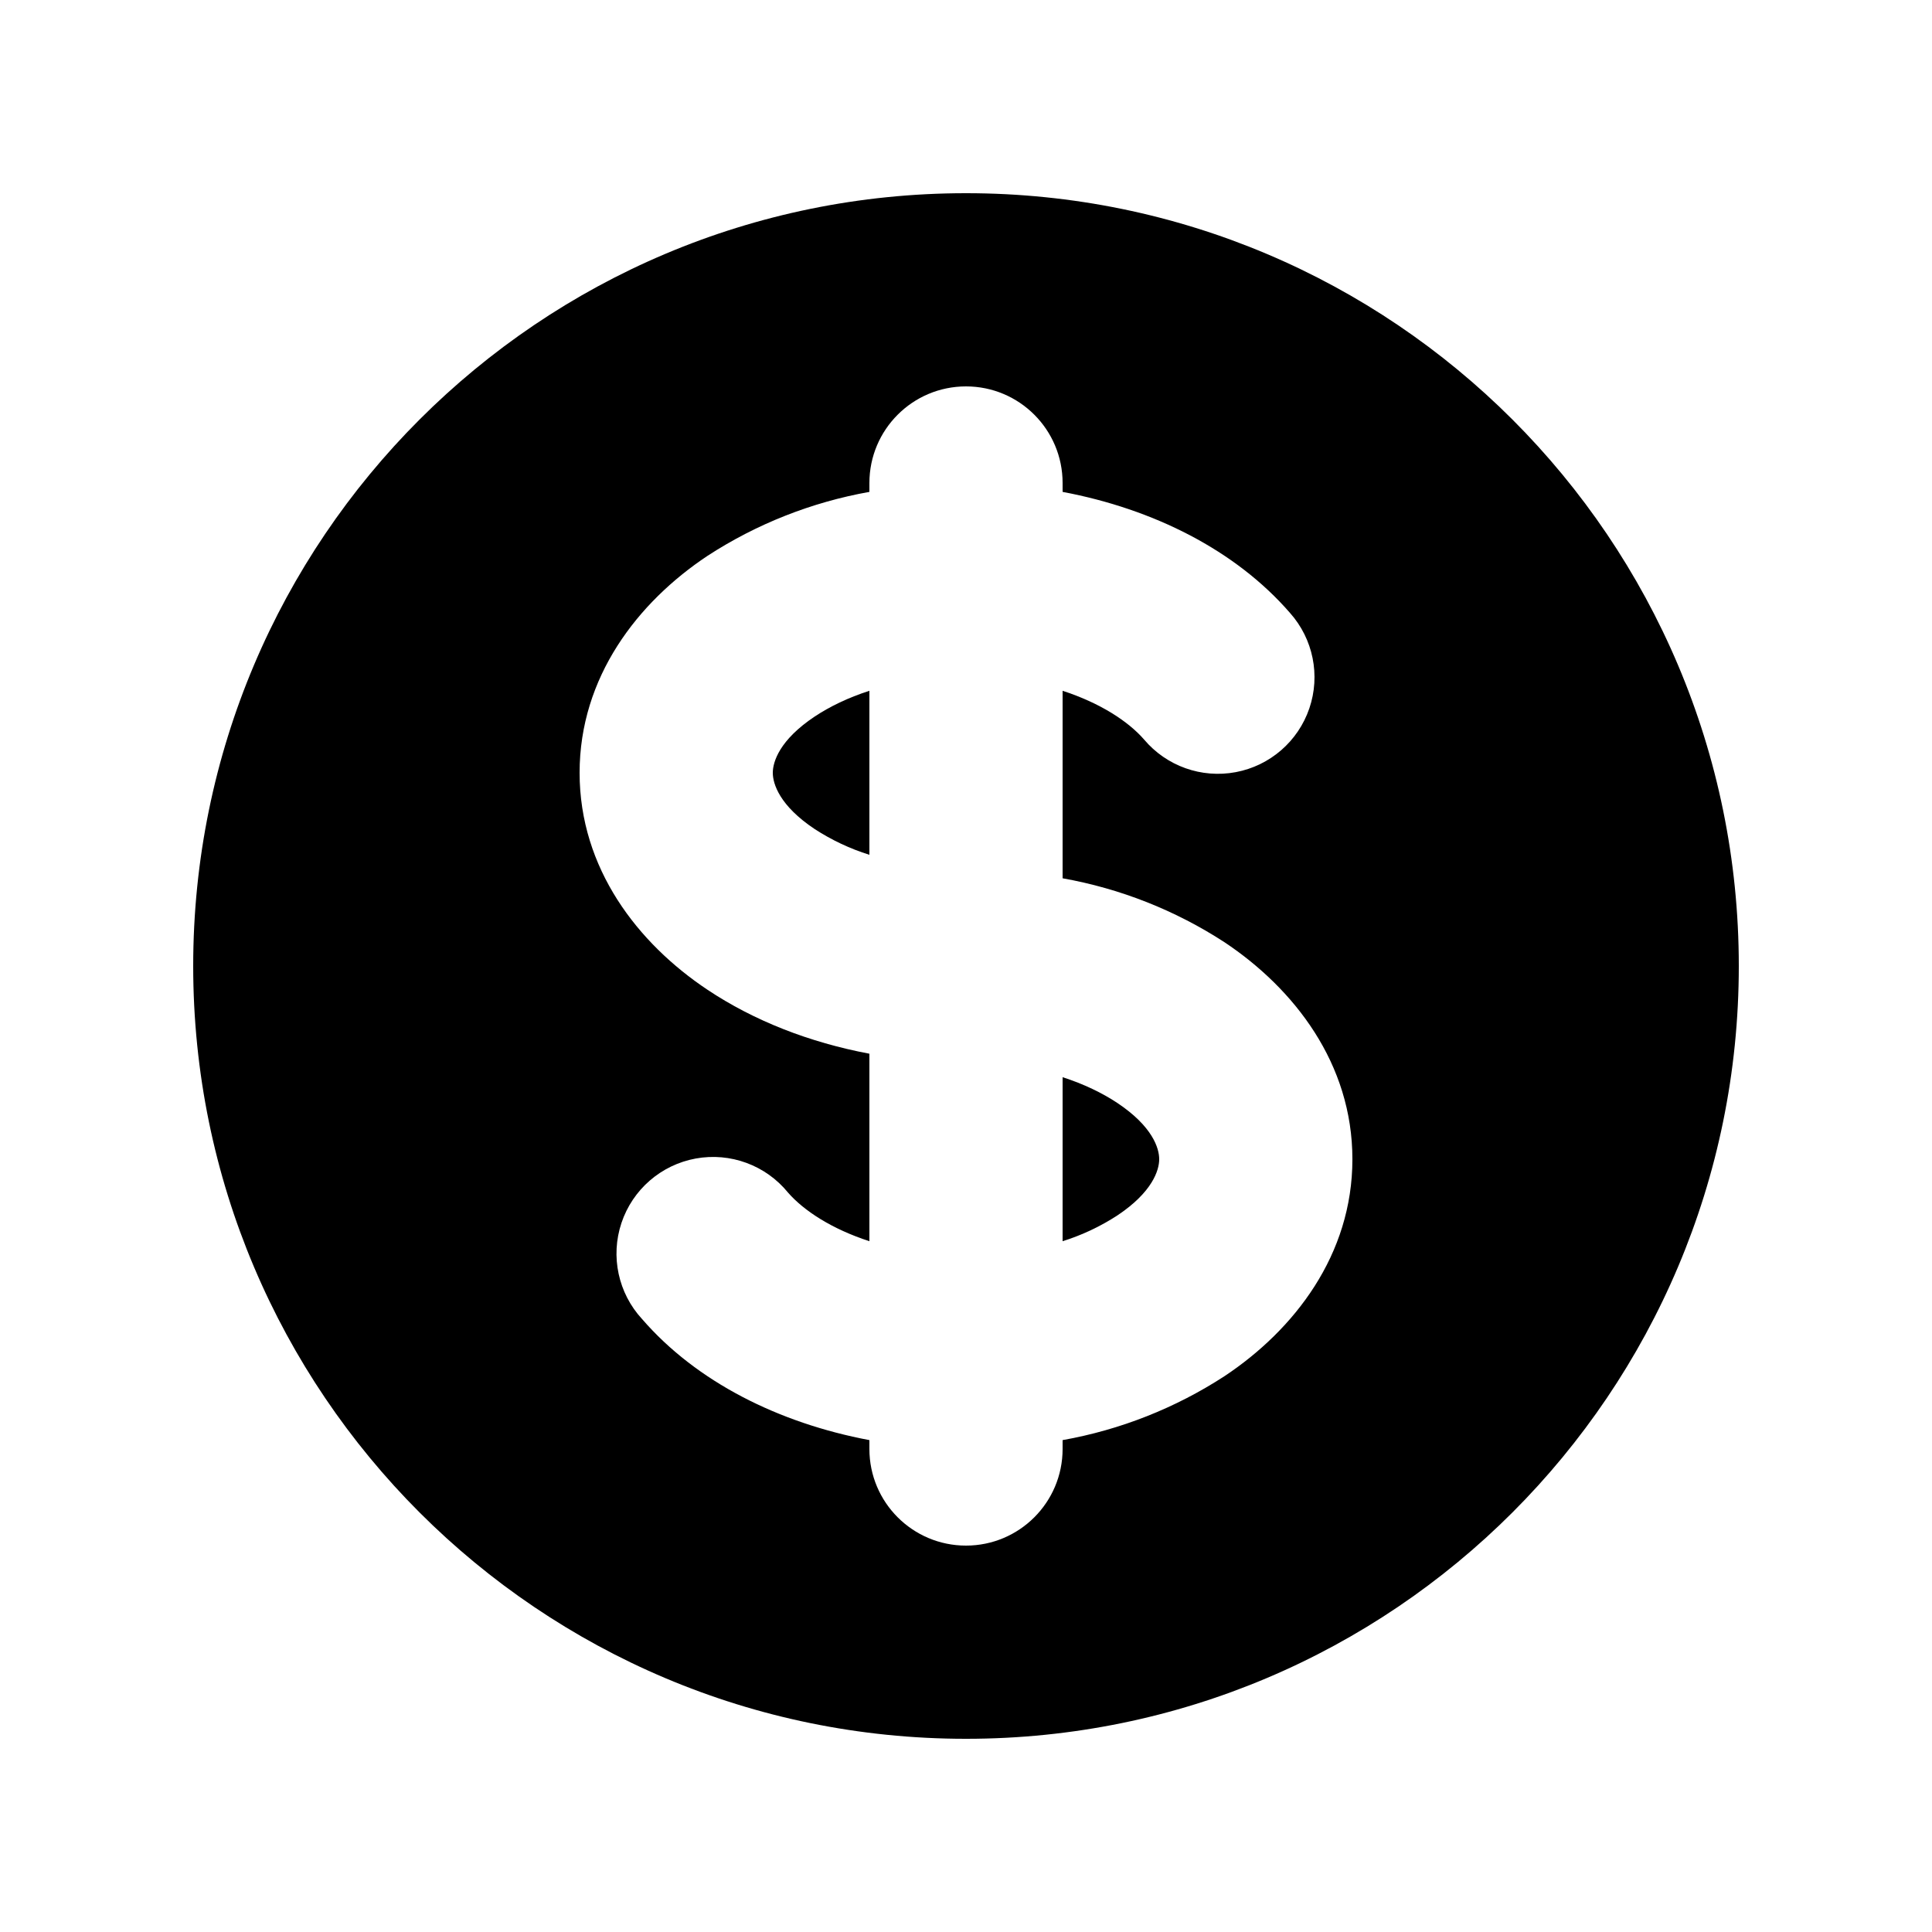
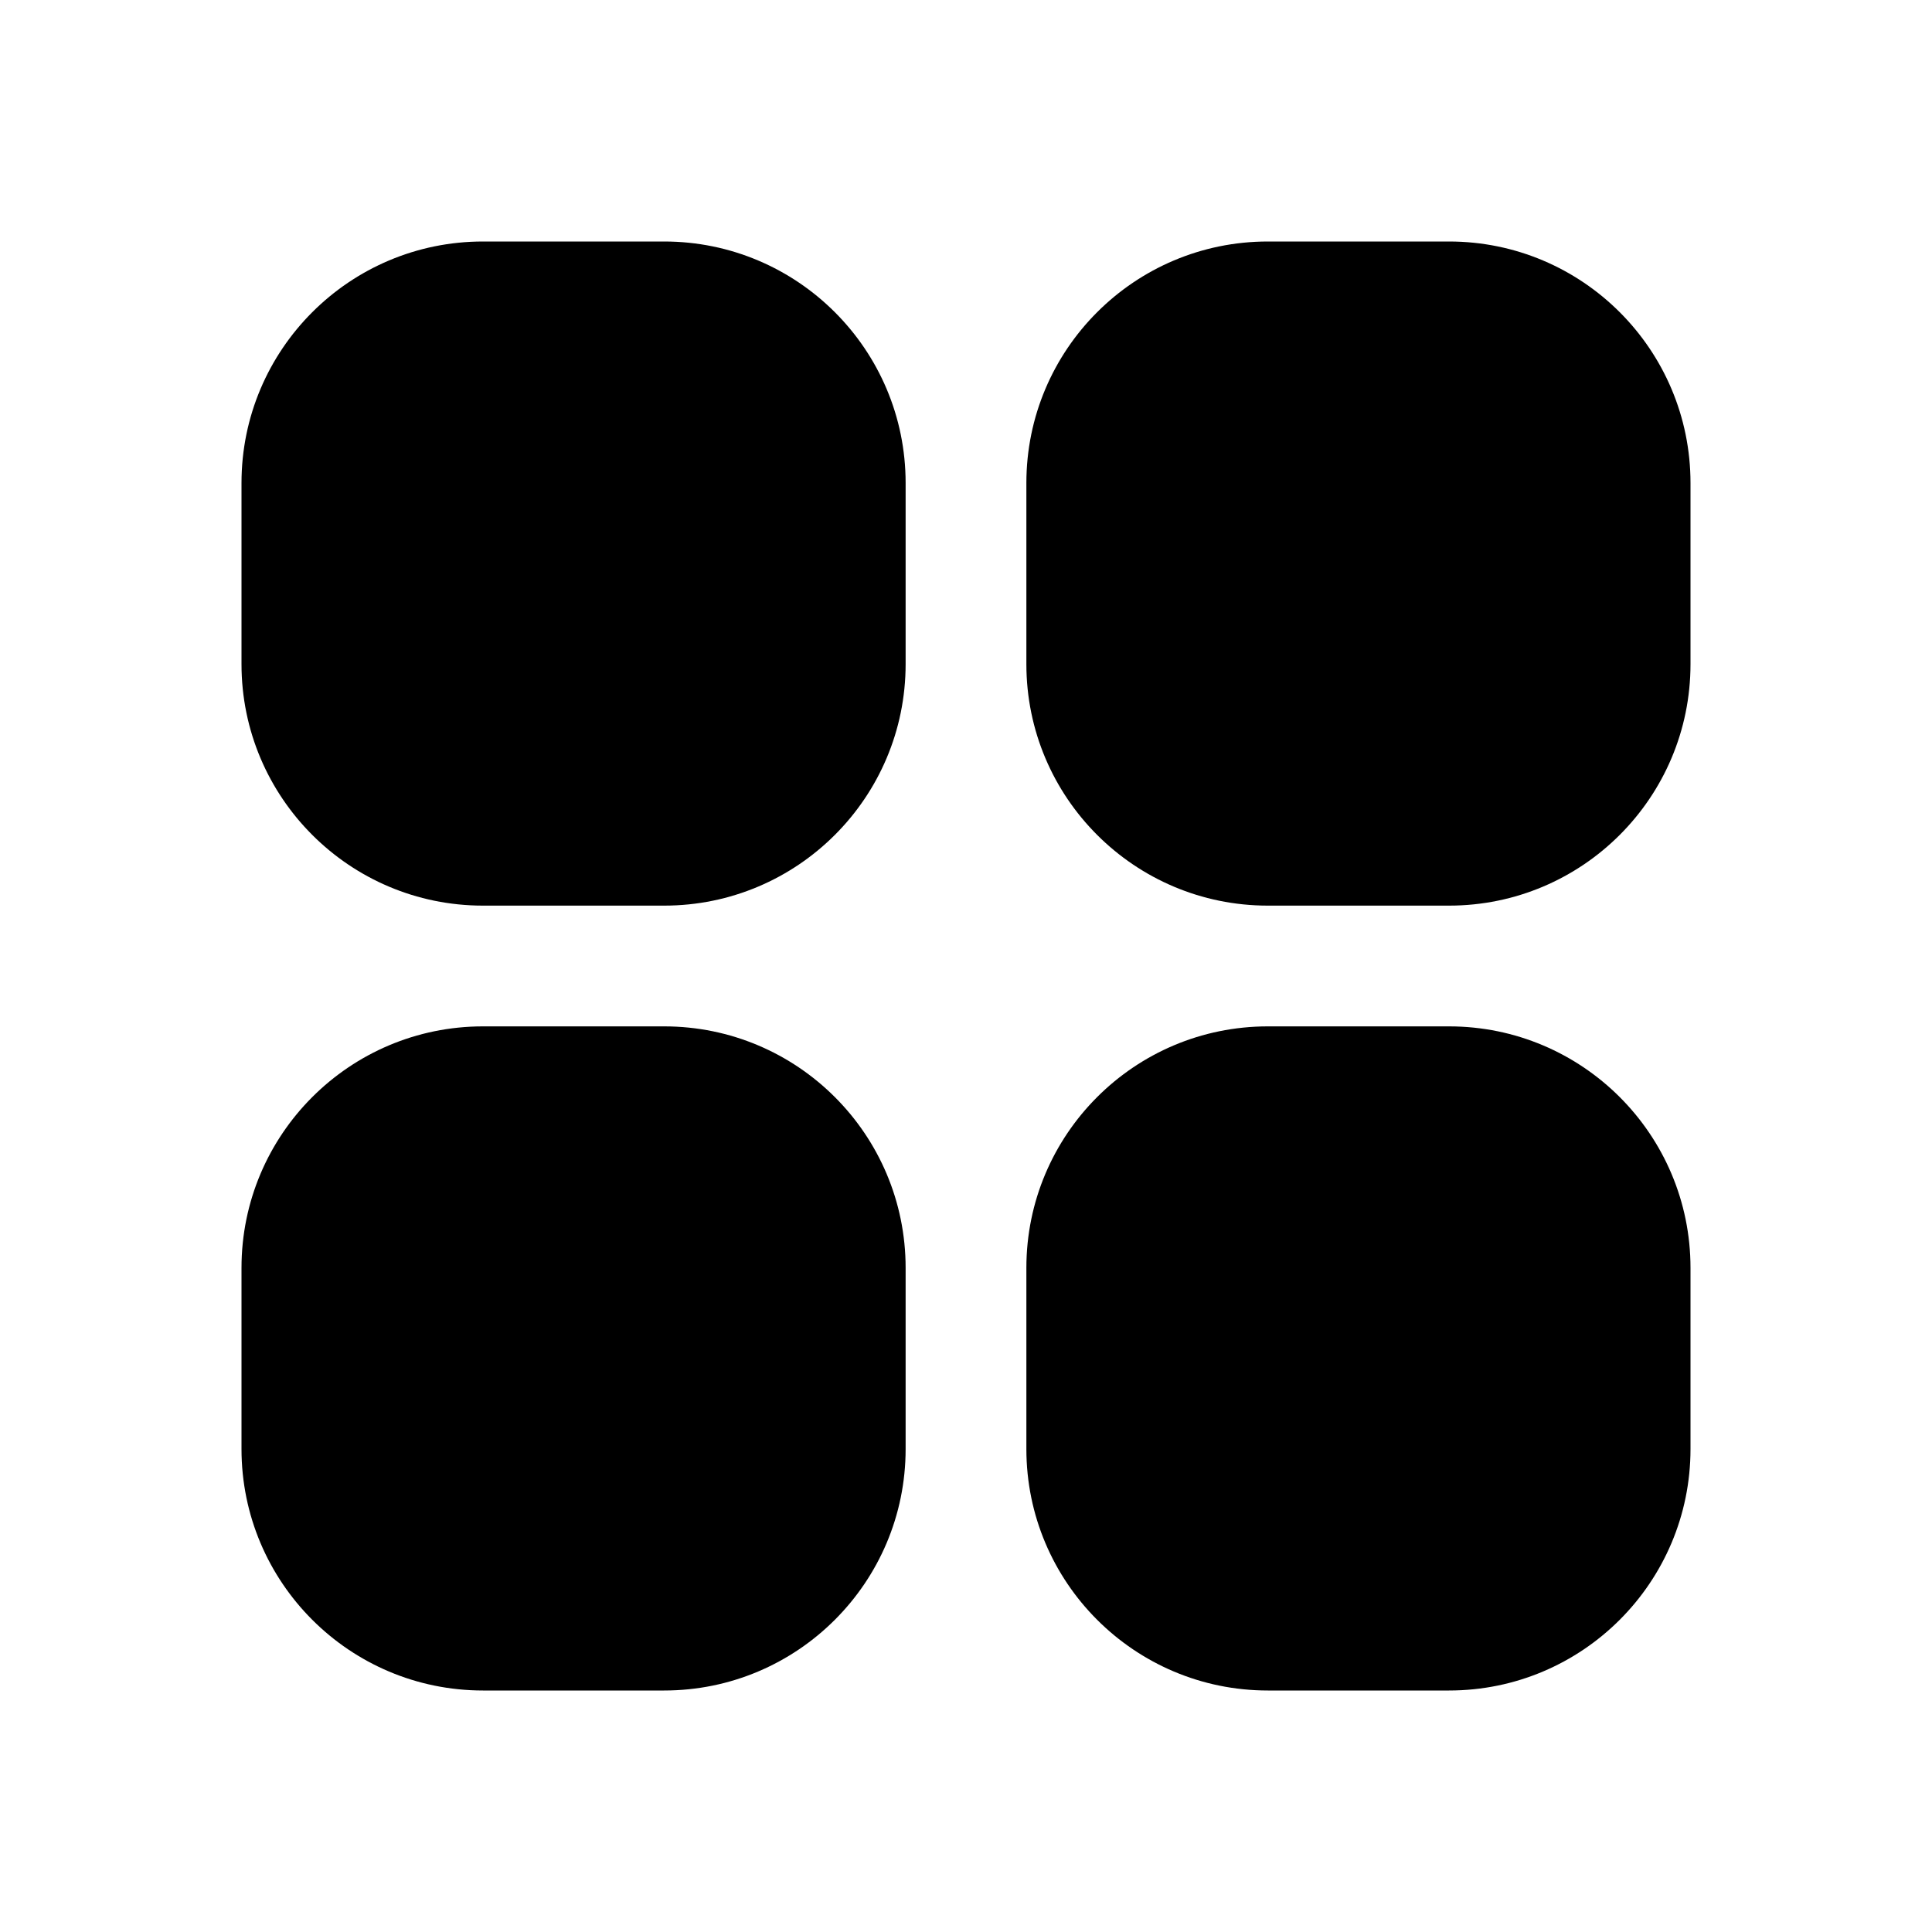
- <svg xmlns="http://www.w3.org/2000/svg" class="h-5 w-5 text-white" viewBox="0 0 20 20" fill="currentColor">
-   <path d="M8.433 7.418c.155-.103.346-.196.567-.267v1.698a2.305 2.305 0 01-.567-.267C8.07 8.34 8 8.114 8 8c0-.114.07-.34.433-.582zM11 12.849v-1.698c.22.071.412.164.567.267.364.243.433.468.433.582 0 .114-.07.34-.433.582a2.305 2.305 0 01-.567.267z" />
-   <path fill-rule="evenodd" d="M10 18a8 8 0 100-16 8 8 0 000 16zm1-13a1 1 0 10-2 0v.092a4.535 4.535 0 00-1.676.662C6.602 6.234 6 7.009 6 8c0 .99.602 1.765 1.324 2.246.48.32 1.054.545 1.676.662v1.941c-.391-.127-.68-.317-.843-.504a1 1 0 10-1.51 1.31c.562.649 1.413 1.076 2.353 1.253V15a1 1 0 102 0v-.092a4.535 4.535 0 001.676-.662C13.398 13.766 14 12.991 14 12c0-.99-.602-1.765-1.324-2.246A4.535 4.535 0 0011 9.092V7.151c.391.127.68.317.843.504a1 1 0 101.511-1.31c-.563-.649-1.413-1.076-2.354-1.253V5z" clip-rule="evenodd" />
+ <svg xmlns="http://www.w3.org/2000/svg" viewBox="0 0 24 24" fill="currentColor" class="size-6">
+   <path fill-rule="evenodd" d="M3 6a3 3 0 0 1 3-3h2.25a3 3 0 0 1 3 3v2.25a3 3 0 0 1-3 3H6a3 3 0 0 1-3-3V6Zm9.75 0a3 3 0 0 1 3-3H18a3 3 0 0 1 3 3v2.25a3 3 0 0 1-3 3h-2.25a3 3 0 0 1-3-3V6ZM3 15.75a3 3 0 0 1 3-3h2.25a3 3 0 0 1 3 3V18a3 3 0 0 1-3 3H6a3 3 0 0 1-3-3v-2.25Zm9.75 0a3 3 0 0 1 3-3H18a3 3 0 0 1 3 3V18a3 3 0 0 1-3 3h-2.25a3 3 0 0 1-3-3v-2.25Z" clip-rule="evenodd" />
</svg>
